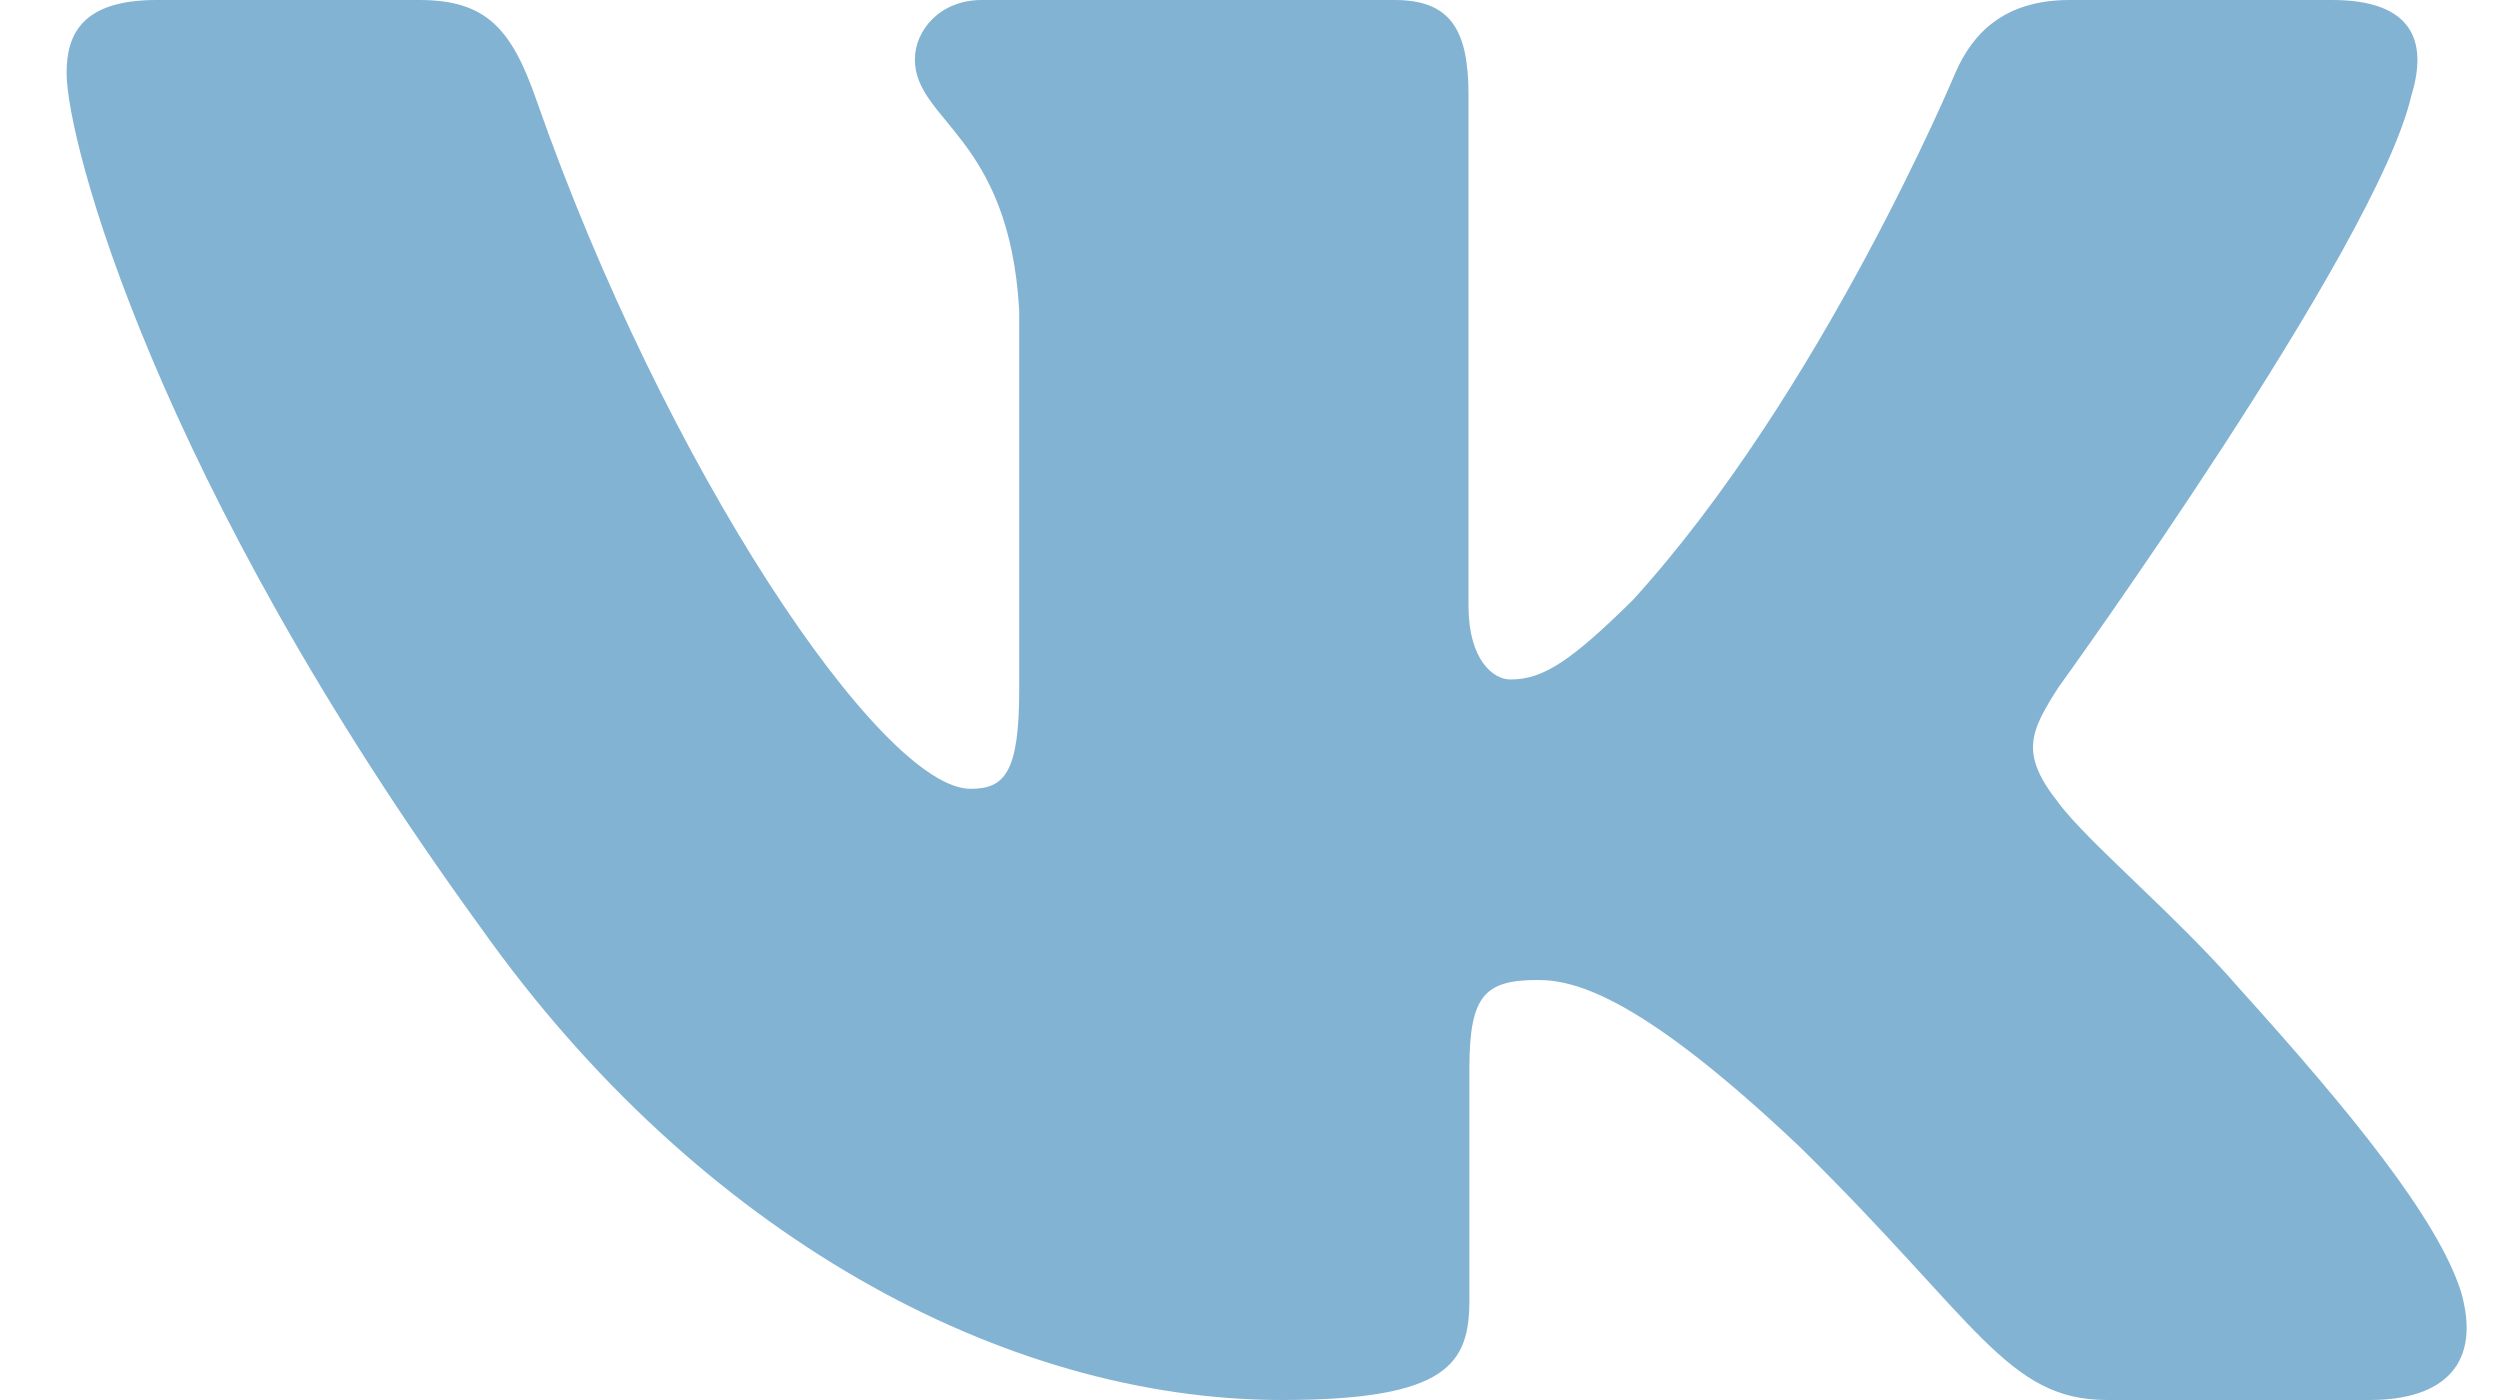
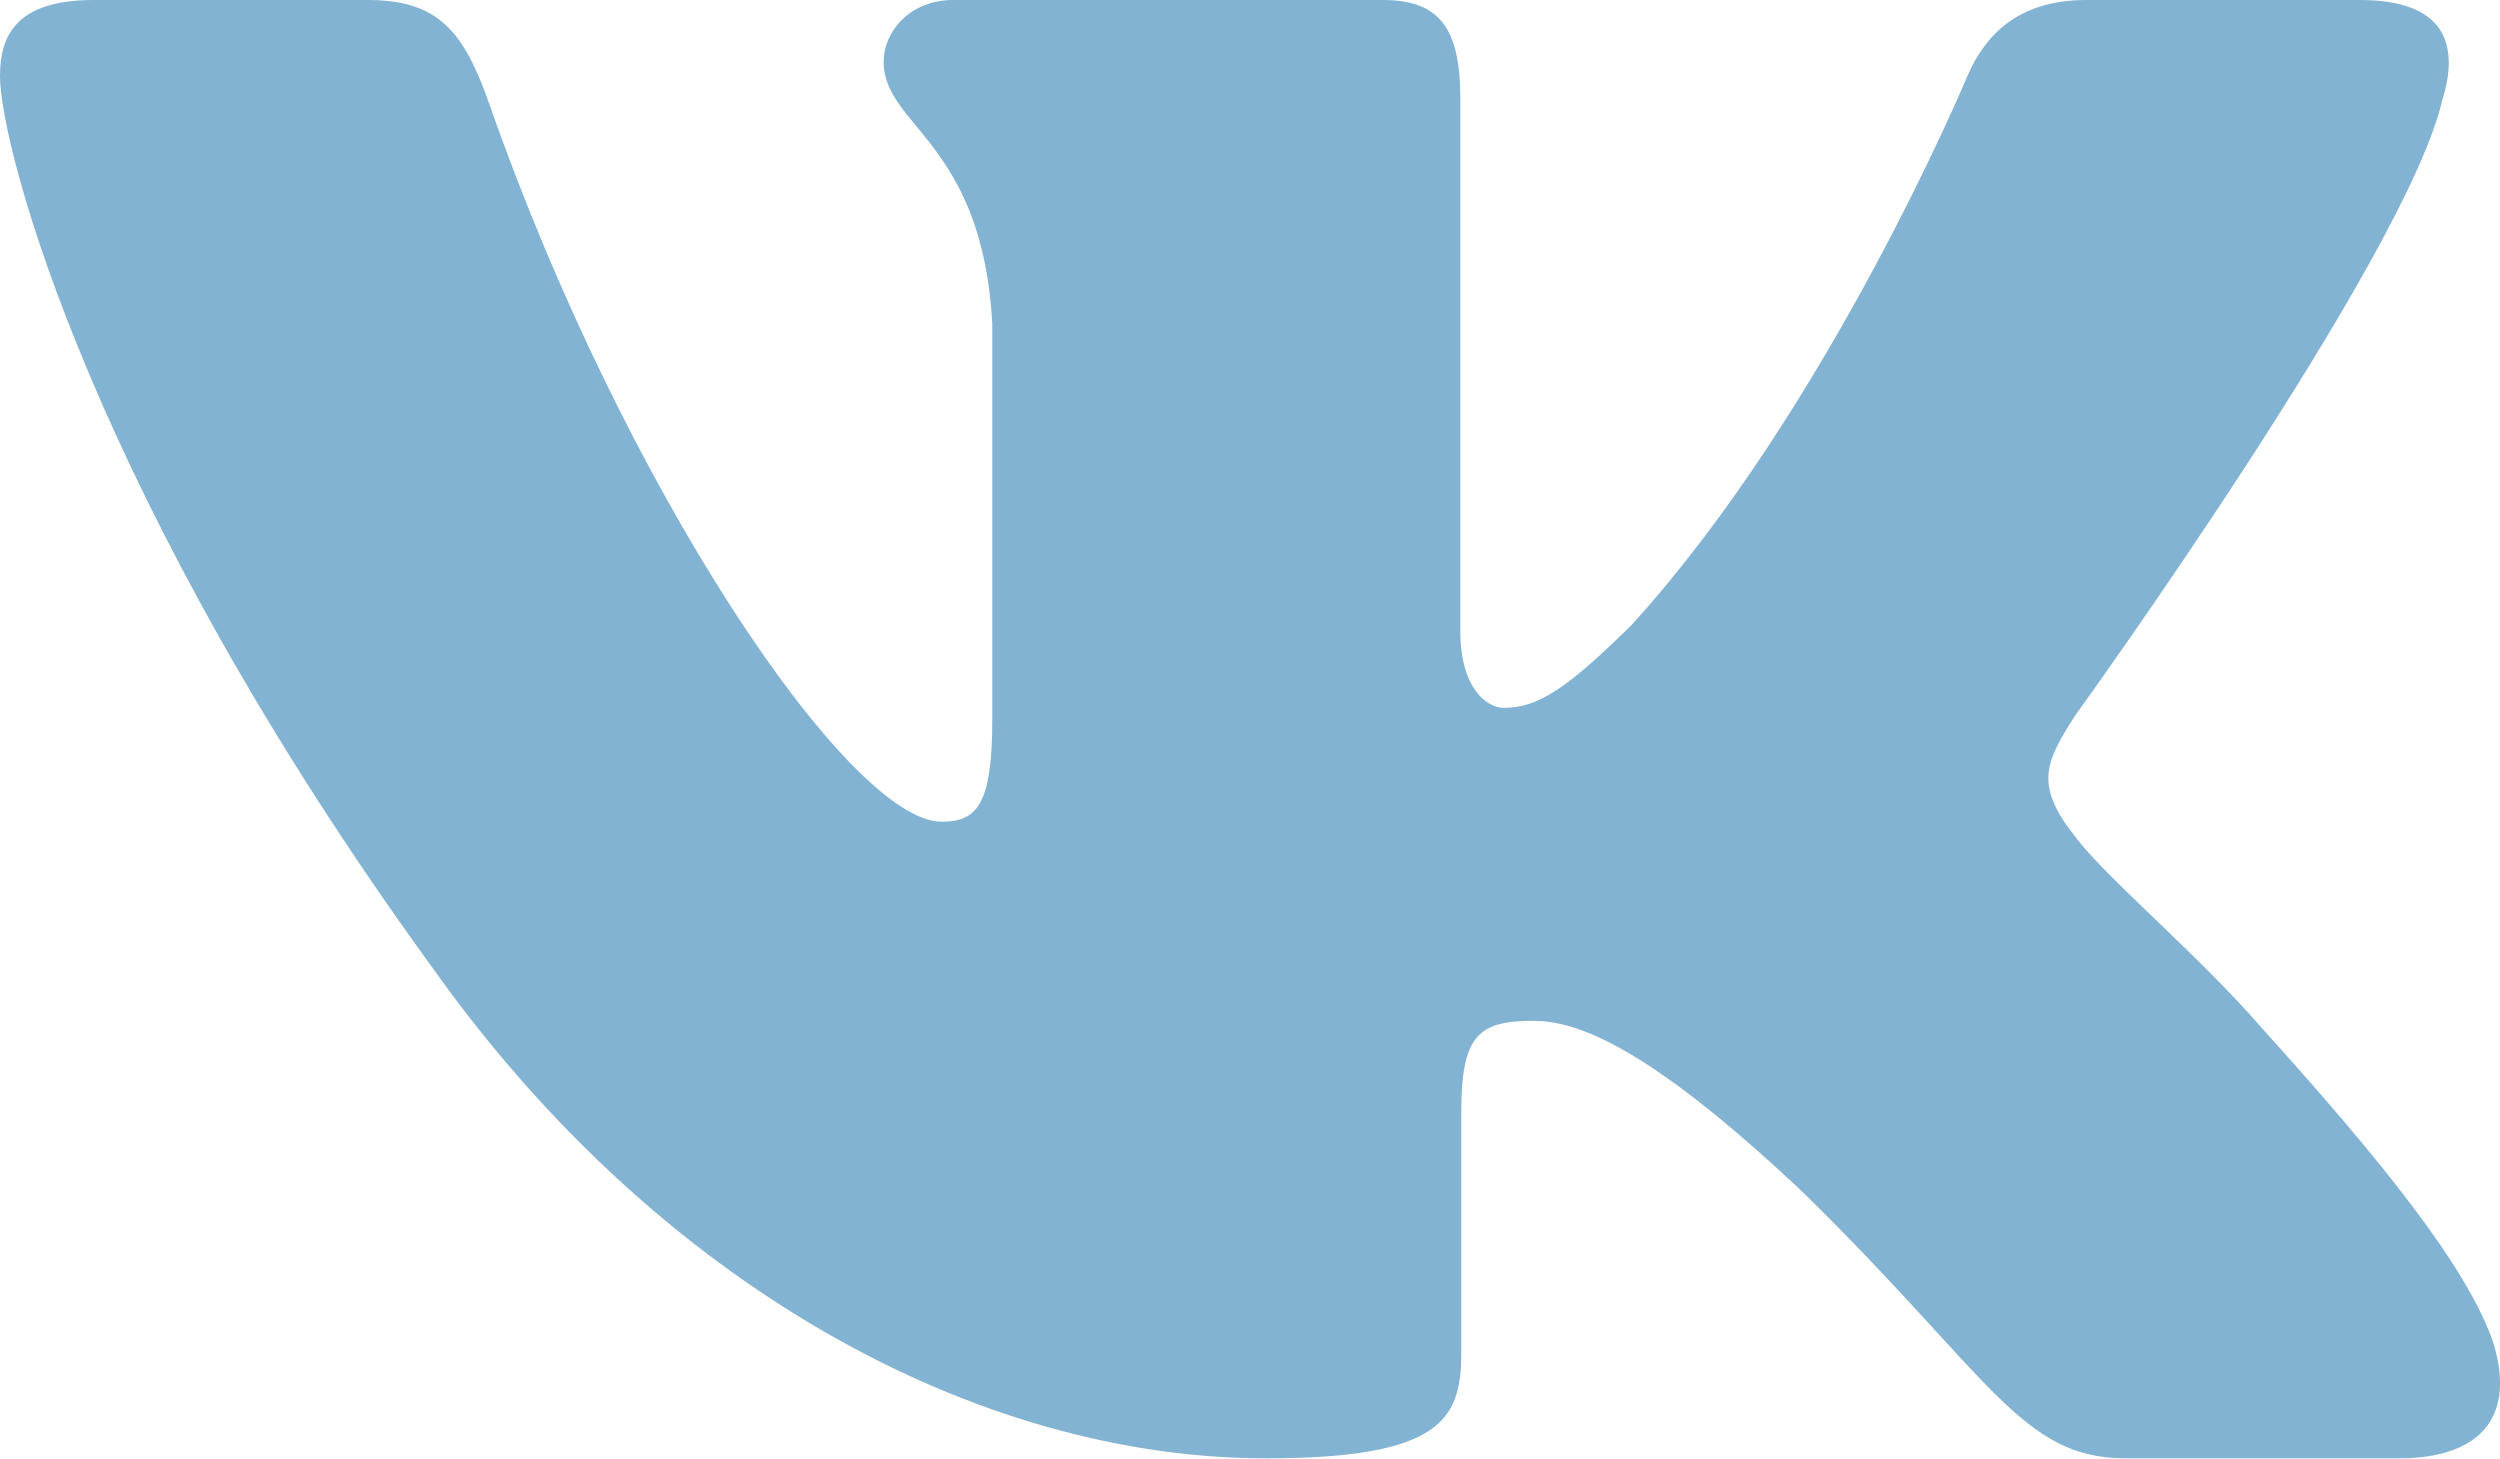
- <svg xmlns="http://www.w3.org/2000/svg" width="25" height="14" viewBox="0 0 25 14" fill="none">
-   <path fill-rule="evenodd" clip-rule="evenodd" d="M24.116 0.948C24.282 0.402 24.116 0 23.321 0H20.696C20.028 0 19.72 0.347 19.553 0.73C19.553 0.73 18.218 3.926 16.327 6.002C15.715 6.604 15.437 6.795 15.103 6.795C14.936 6.795 14.685 6.604 14.685 6.057V0.948C14.685 0.292 14.501 0 13.945 0H9.817C9.4 0 9.149 0.304 9.149 0.593C9.149 1.214 10.095 1.358 10.192 3.106V6.904C10.192 7.737 10.039 7.888 9.705 7.888C8.815 7.888 6.65 4.677 5.365 1.003C5.116 0.288 4.864 0 4.193 0H1.566C0.816 0 0.666 0.347 0.666 0.73C0.666 1.412 1.556 4.8 4.811 9.281C6.981 12.341 10.036 14 12.819 14C14.488 14 14.694 13.632 14.694 12.997V10.684C14.694 9.947 14.852 9.8 15.381 9.8C15.771 9.8 16.438 9.992 17.996 11.467C19.776 13.216 20.069 14 21.071 14H23.696C24.446 14 24.822 13.632 24.606 12.904C24.368 12.18 23.518 11.129 22.391 9.882C21.779 9.172 20.861 8.407 20.582 8.024C20.193 7.533 20.304 7.314 20.582 6.877C20.582 6.877 23.782 2.451 24.115 0.948H24.116Z" fill="#83B3D3" />
+ <svg xmlns="http://www.w3.org/2000/svg" width="24" height="14" viewBox="0 0 24 14" fill="none">
+   <path fill-rule="evenodd" clip-rule="evenodd" d="M23.45 0.948C23.616 0.402 23.45 0 22.655 0H20.03C19.362 0 19.054 0.347 18.887 0.73C18.887 0.73 17.552 3.926 15.661 6.002C15.049 6.604 14.771 6.795 14.437 6.795C14.27 6.795 14.019 6.604 14.019 6.057V0.948C14.019 0.292 13.835 0 13.279 0H9.151C8.734 0 8.483 0.304 8.483 0.593C8.483 1.214 9.429 1.358 9.526 3.106V6.904C9.526 7.737 9.373 7.888 9.039 7.888C8.149 7.888 5.984 4.677 4.699 1.003C4.45 0.288 4.198 0 3.527 0H0.9C0.15 0 0 0.347 0 0.73C0 1.412 0.89 4.8 4.145 9.281C6.315 12.341 9.37 14 12.153 14C13.822 14 14.028 13.632 14.028 12.997V10.684C14.028 9.947 14.186 9.8 14.715 9.8C15.105 9.8 15.772 9.992 17.33 11.467C19.11 13.216 19.403 14 20.405 14H23.03C23.78 14 24.156 13.632 23.94 12.904C23.702 12.18 22.852 11.129 21.725 9.882C21.113 9.172 20.195 8.407 19.916 8.024C19.527 7.533 19.638 7.314 19.916 6.877C19.916 6.877 23.116 2.451 23.449 0.948H23.45Z" fill="#83B3D3" />
</svg>
